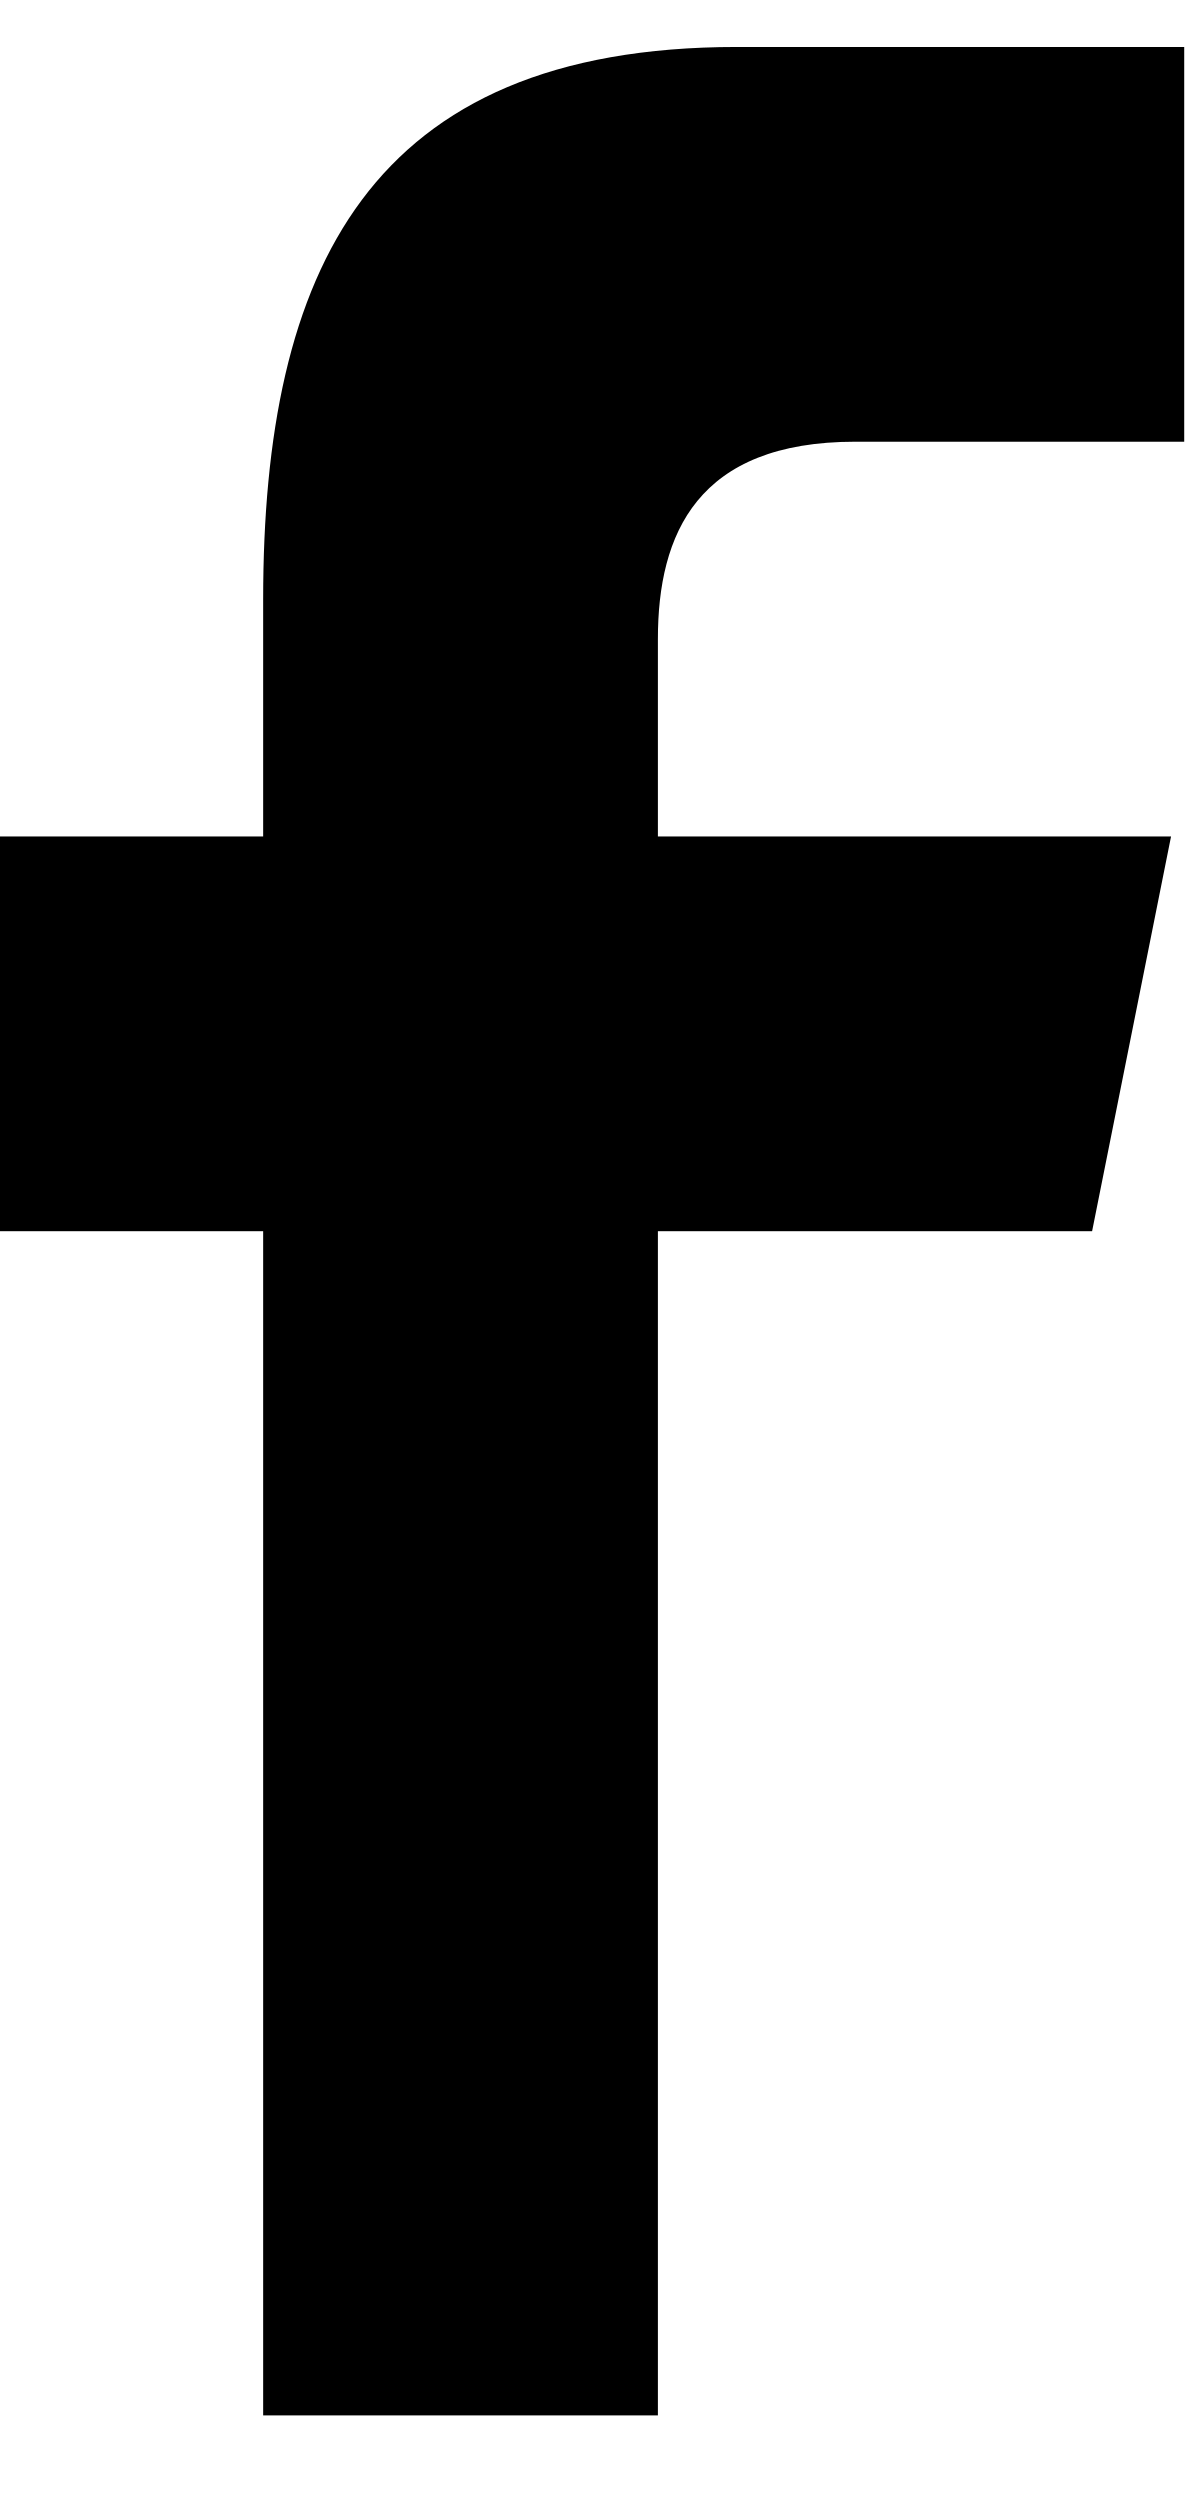
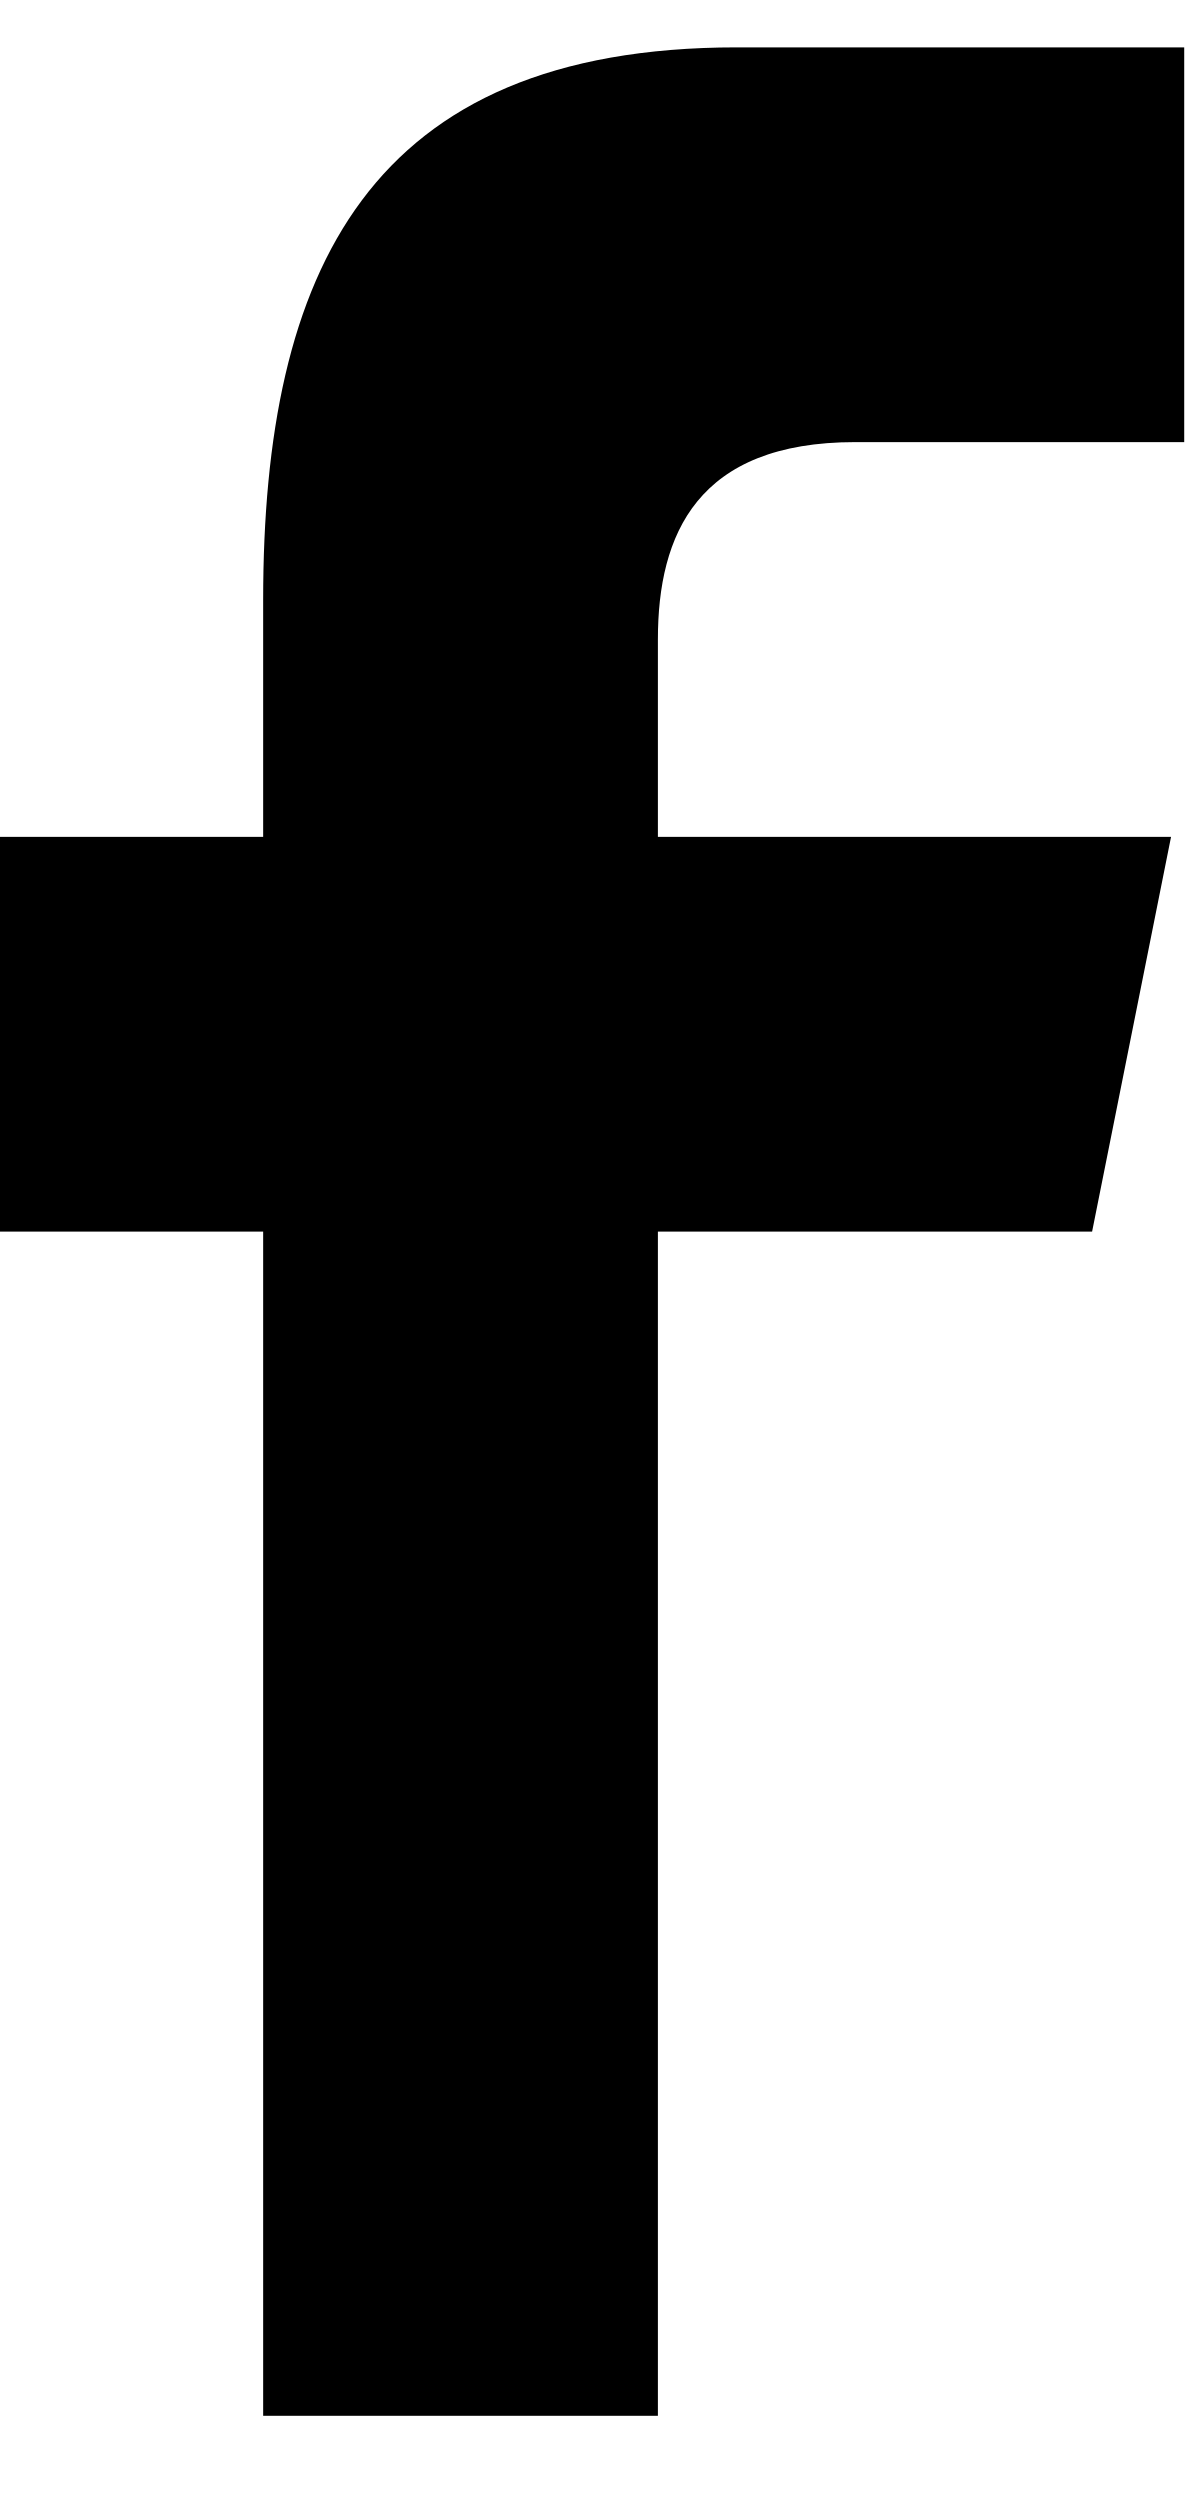
- <svg xmlns="http://www.w3.org/2000/svg" width="9" height="19" viewBox="0 0 9 19" fill="none">
-   <path d="M6.5 3.357H9V0.357H5.6C2.8 0.357 2 2.057 2 4.557V6.357H0V9.357H2V18.357H5V9.357H8.3L8.9 6.357H5V4.857C5 4.057 5.3 3.357 6.5 3.357Z" fill="black" />
+ <svg xmlns="http://www.w3.org/2000/svg" width="9" height="19" fill="none">
+   <path d="M6.5 3.36H9v-3H5.6C2.8.36 2 2.06 2 4.56v1.8H0v3h2v9h3v-9h3.3l.6-3H5v-1.5c0-.8.3-1.5 1.5-1.5Z" fill="#000" />
</svg>
